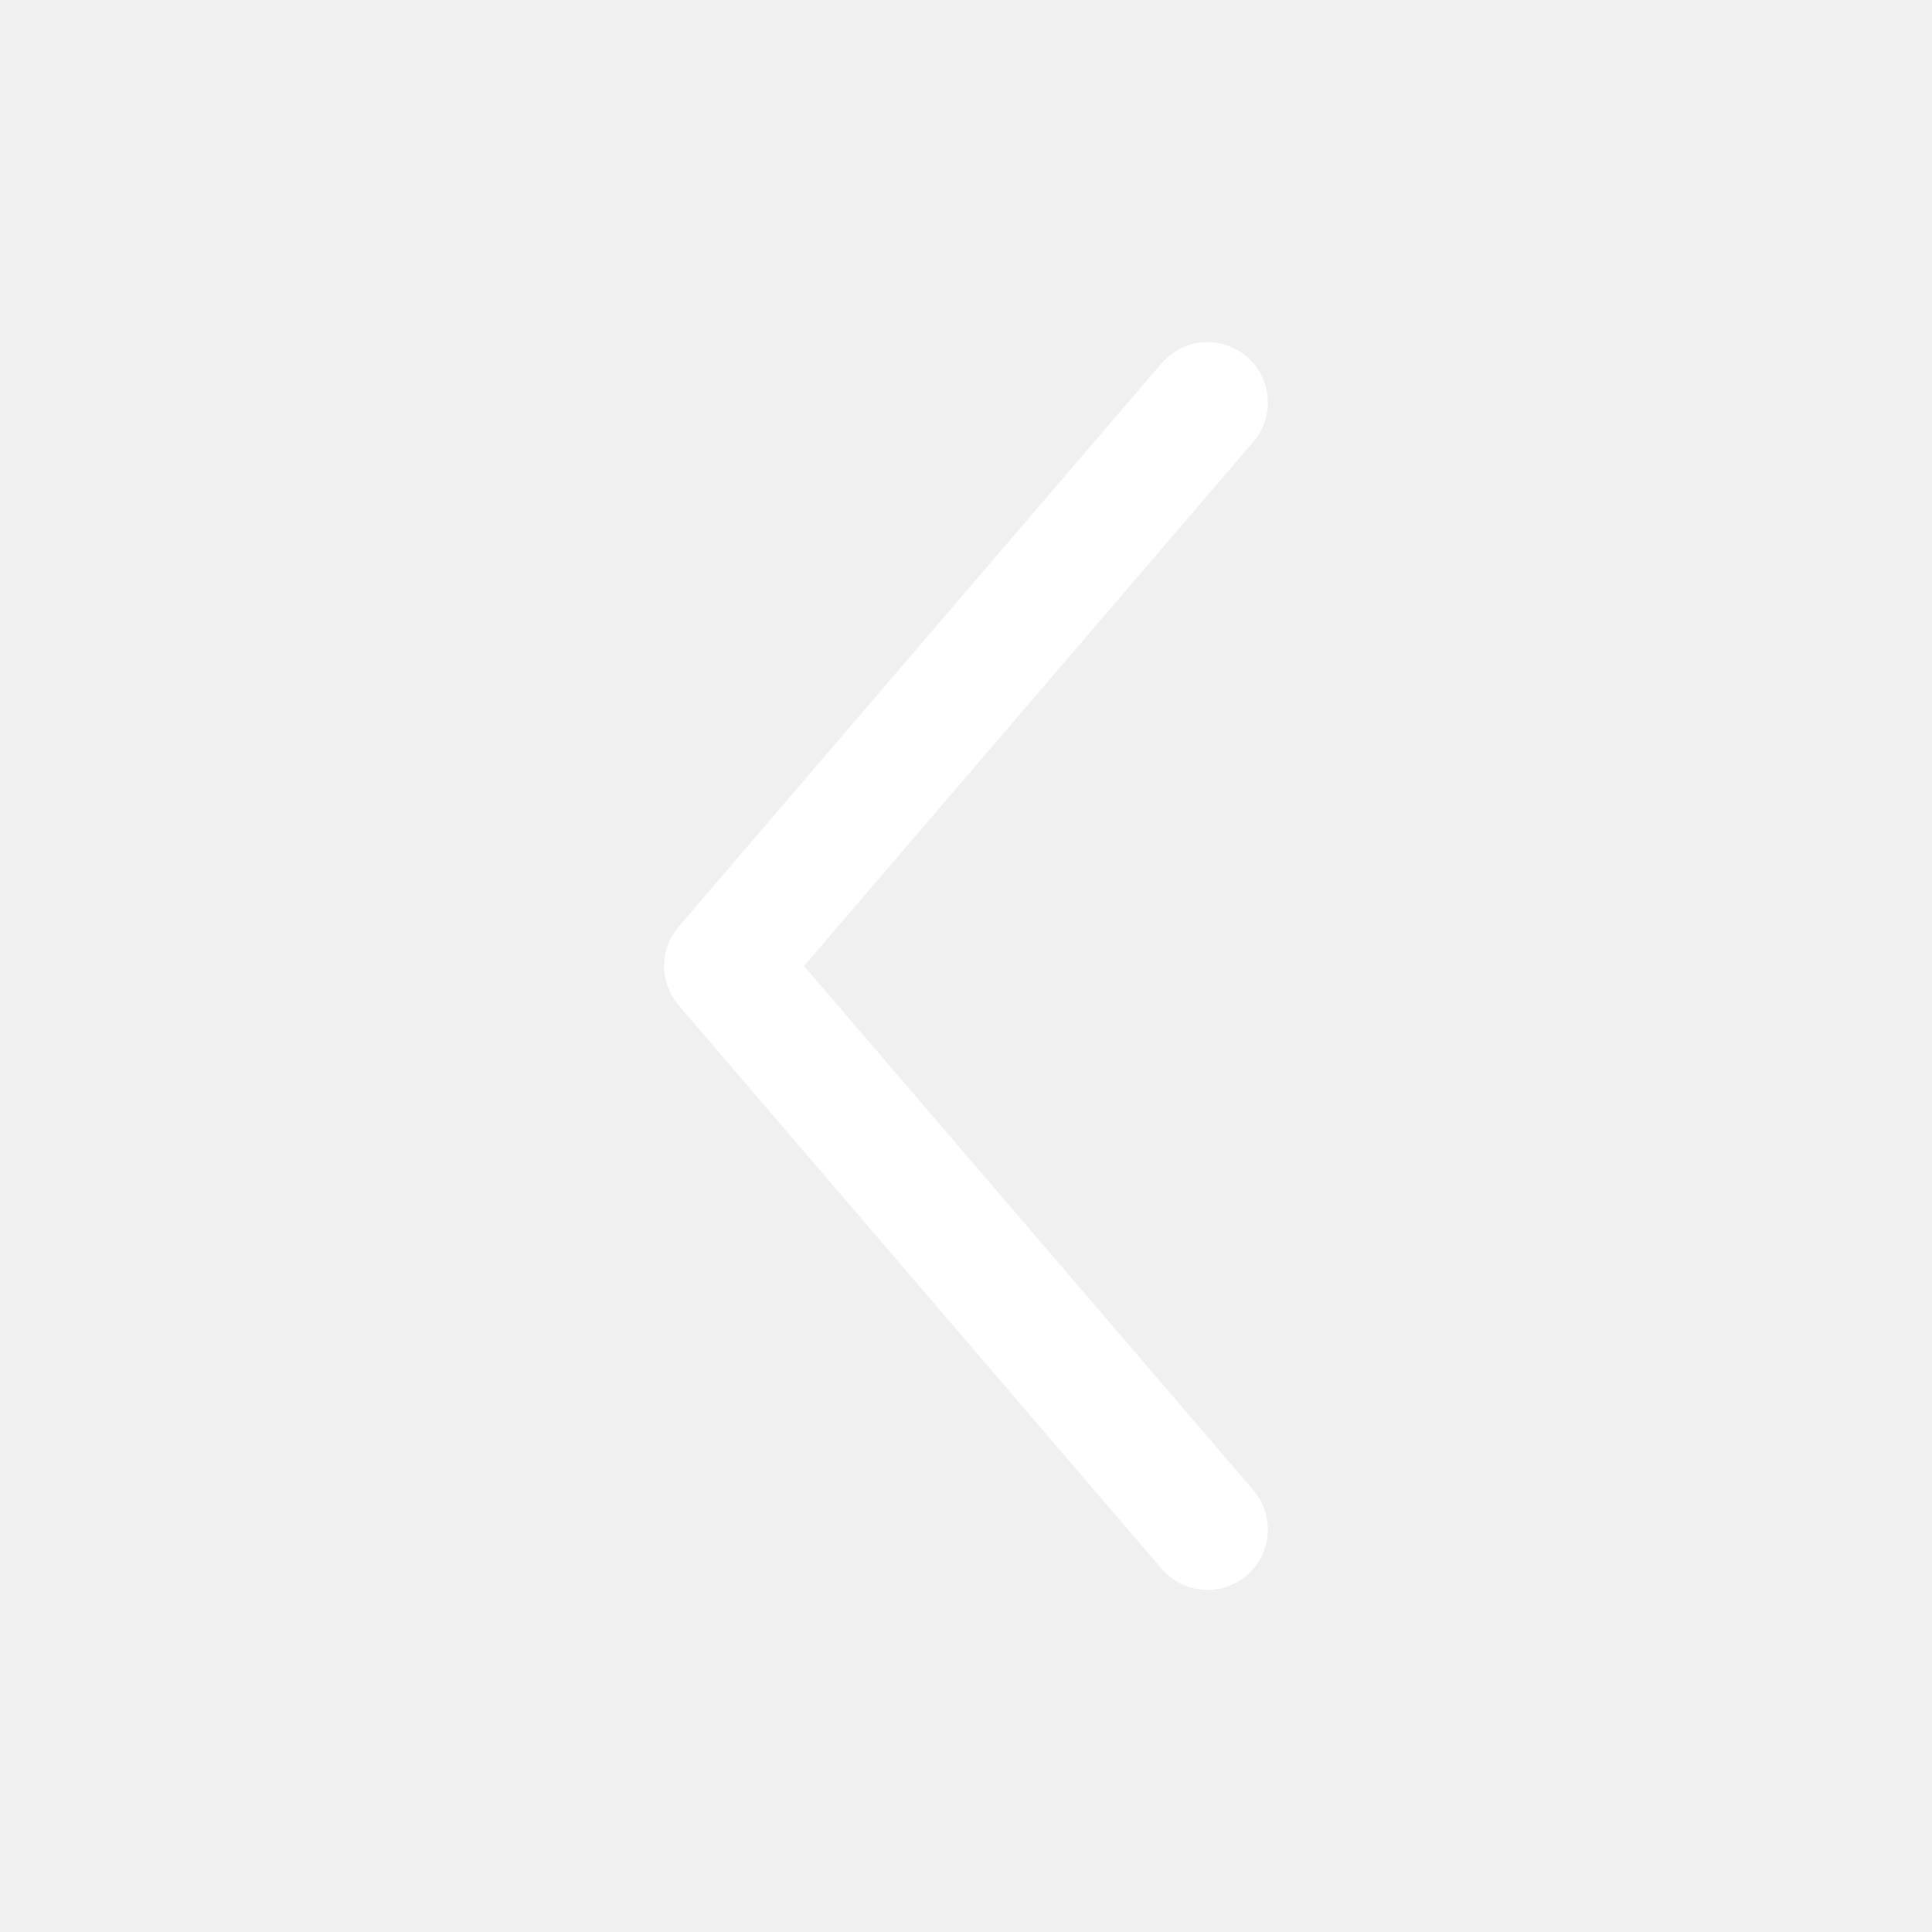
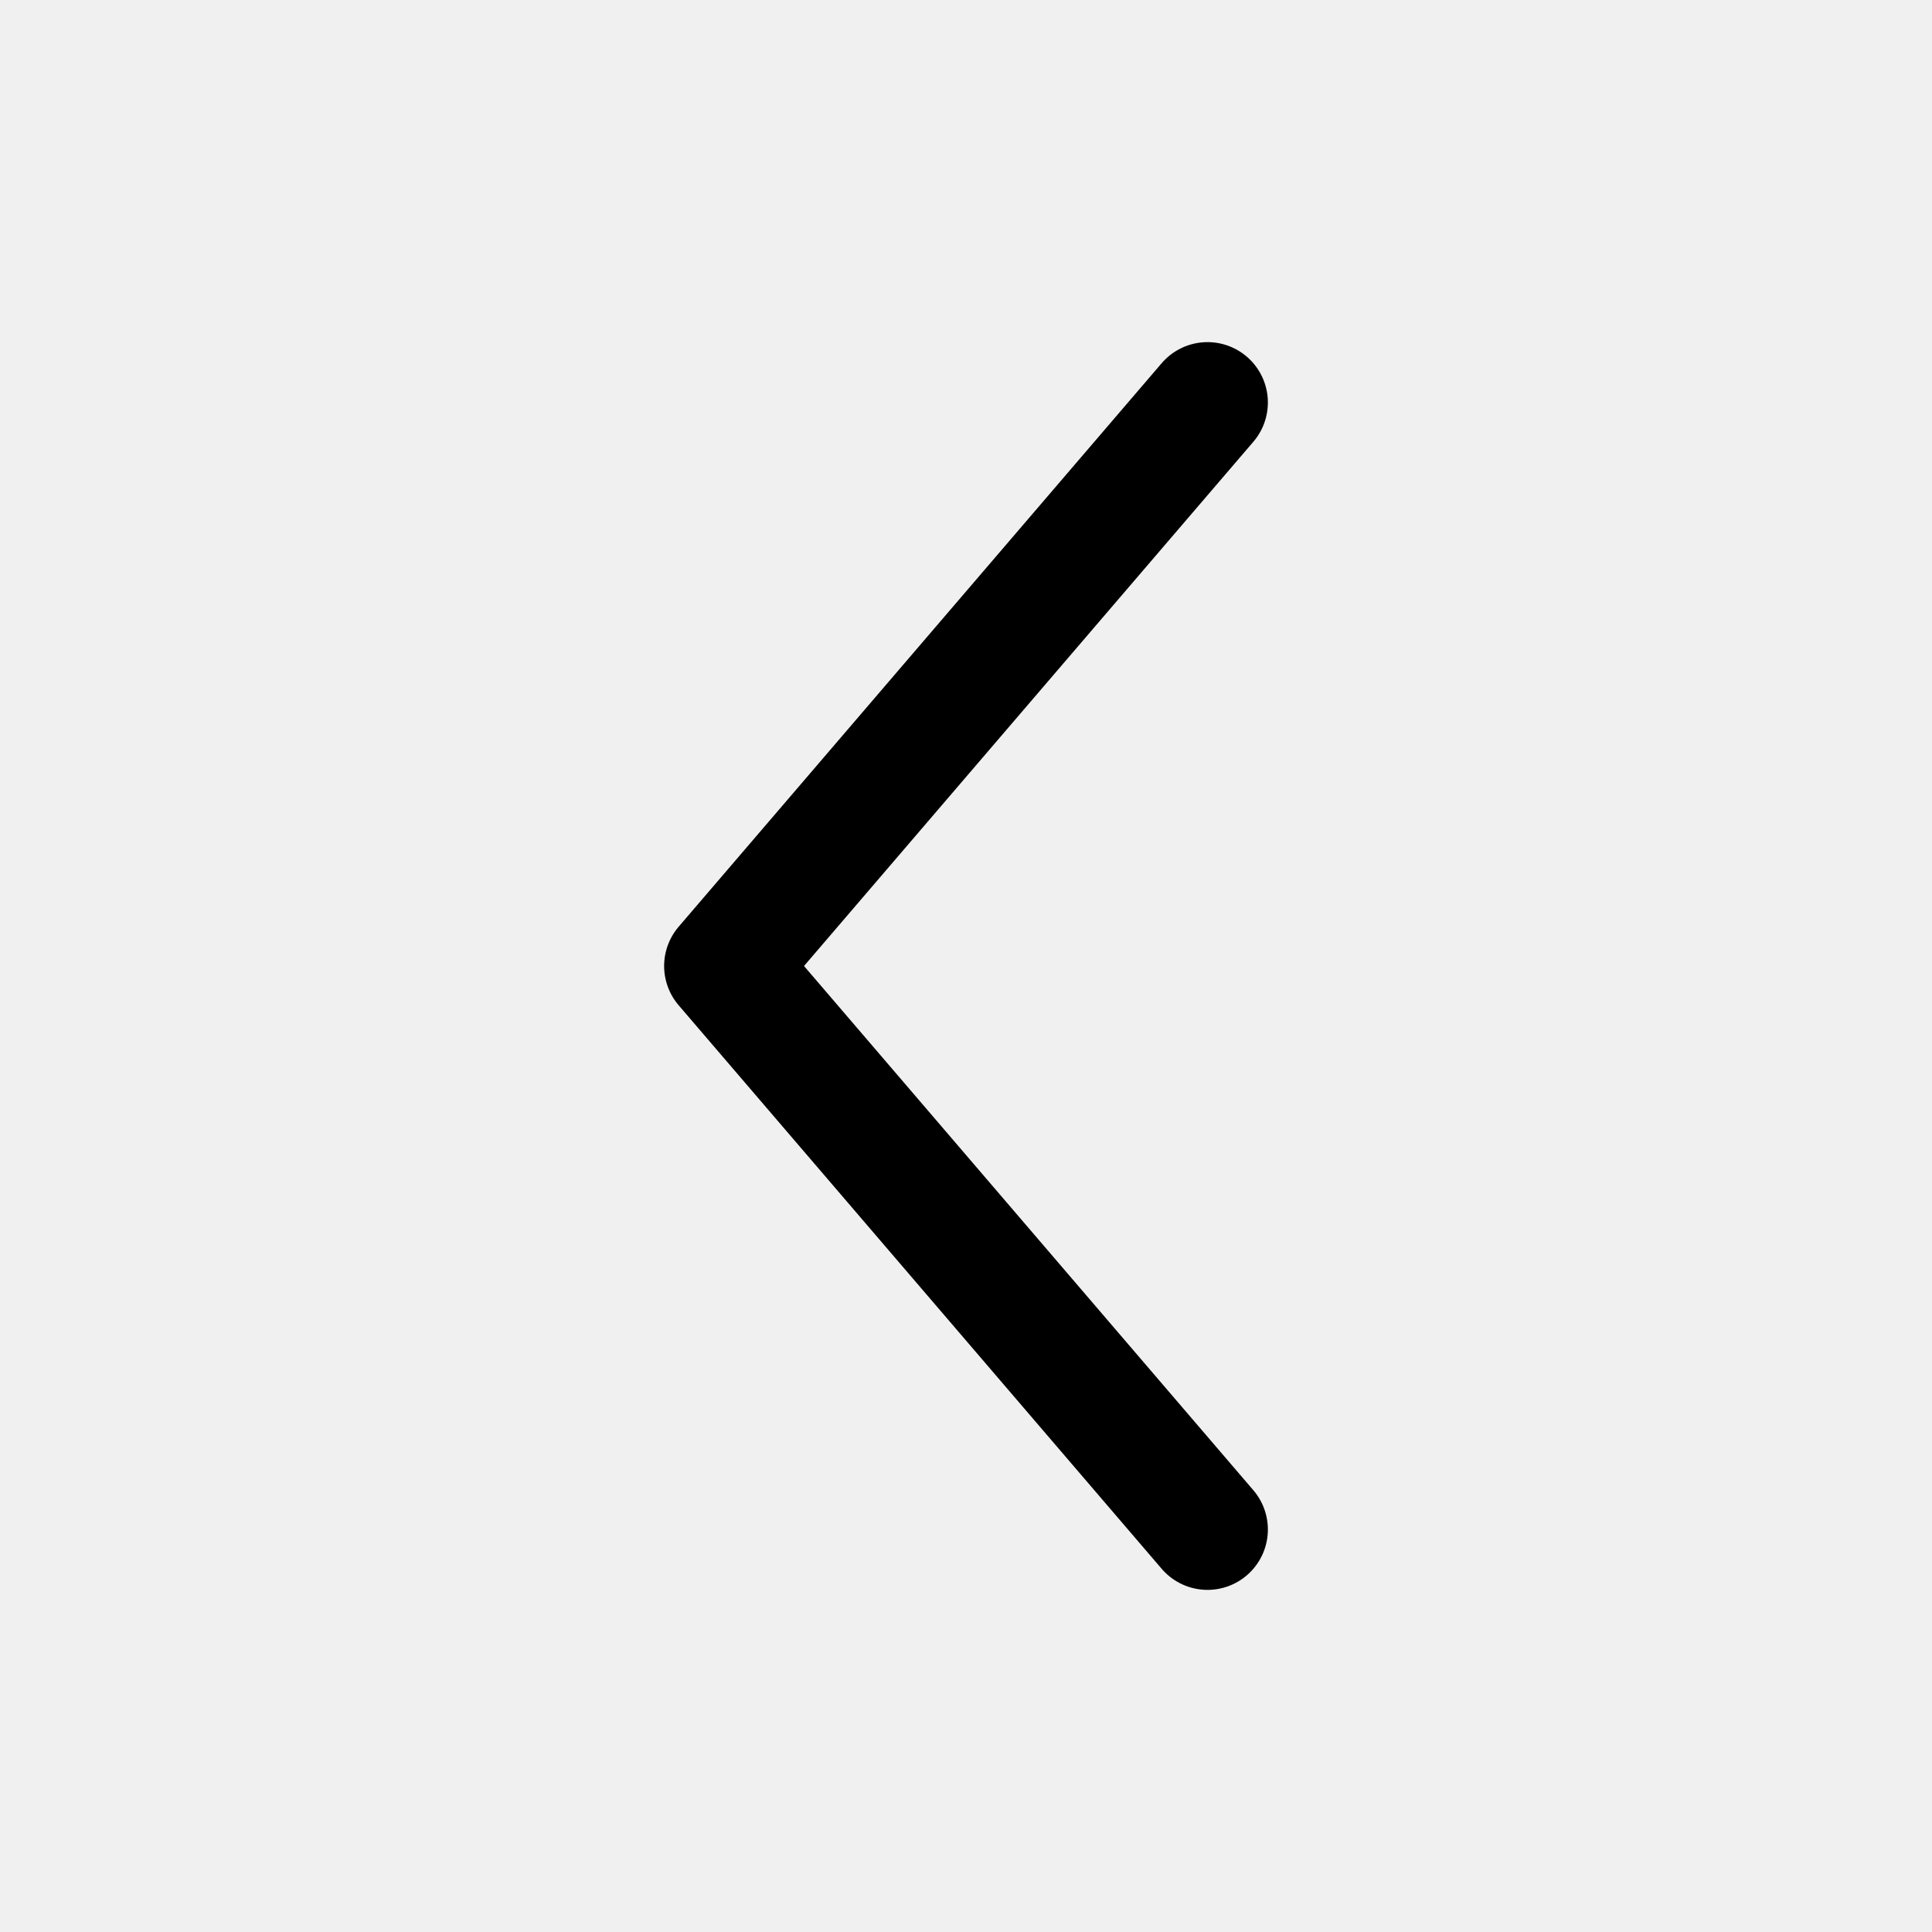
<svg xmlns="http://www.w3.org/2000/svg" width="22px" height="22px" viewBox="0 0 24 24" fill="none">
-   <path d="M15 5L9 12L15 19" stroke="#fff" stroke-width="1.5" stroke-linecap="round" stroke-linejoin="round" />
+   <path d="M15 5L9 12L15 19" stroke="#000" stroke-width="1.5" stroke-linecap="round" stroke-linejoin="round" />
</svg>
